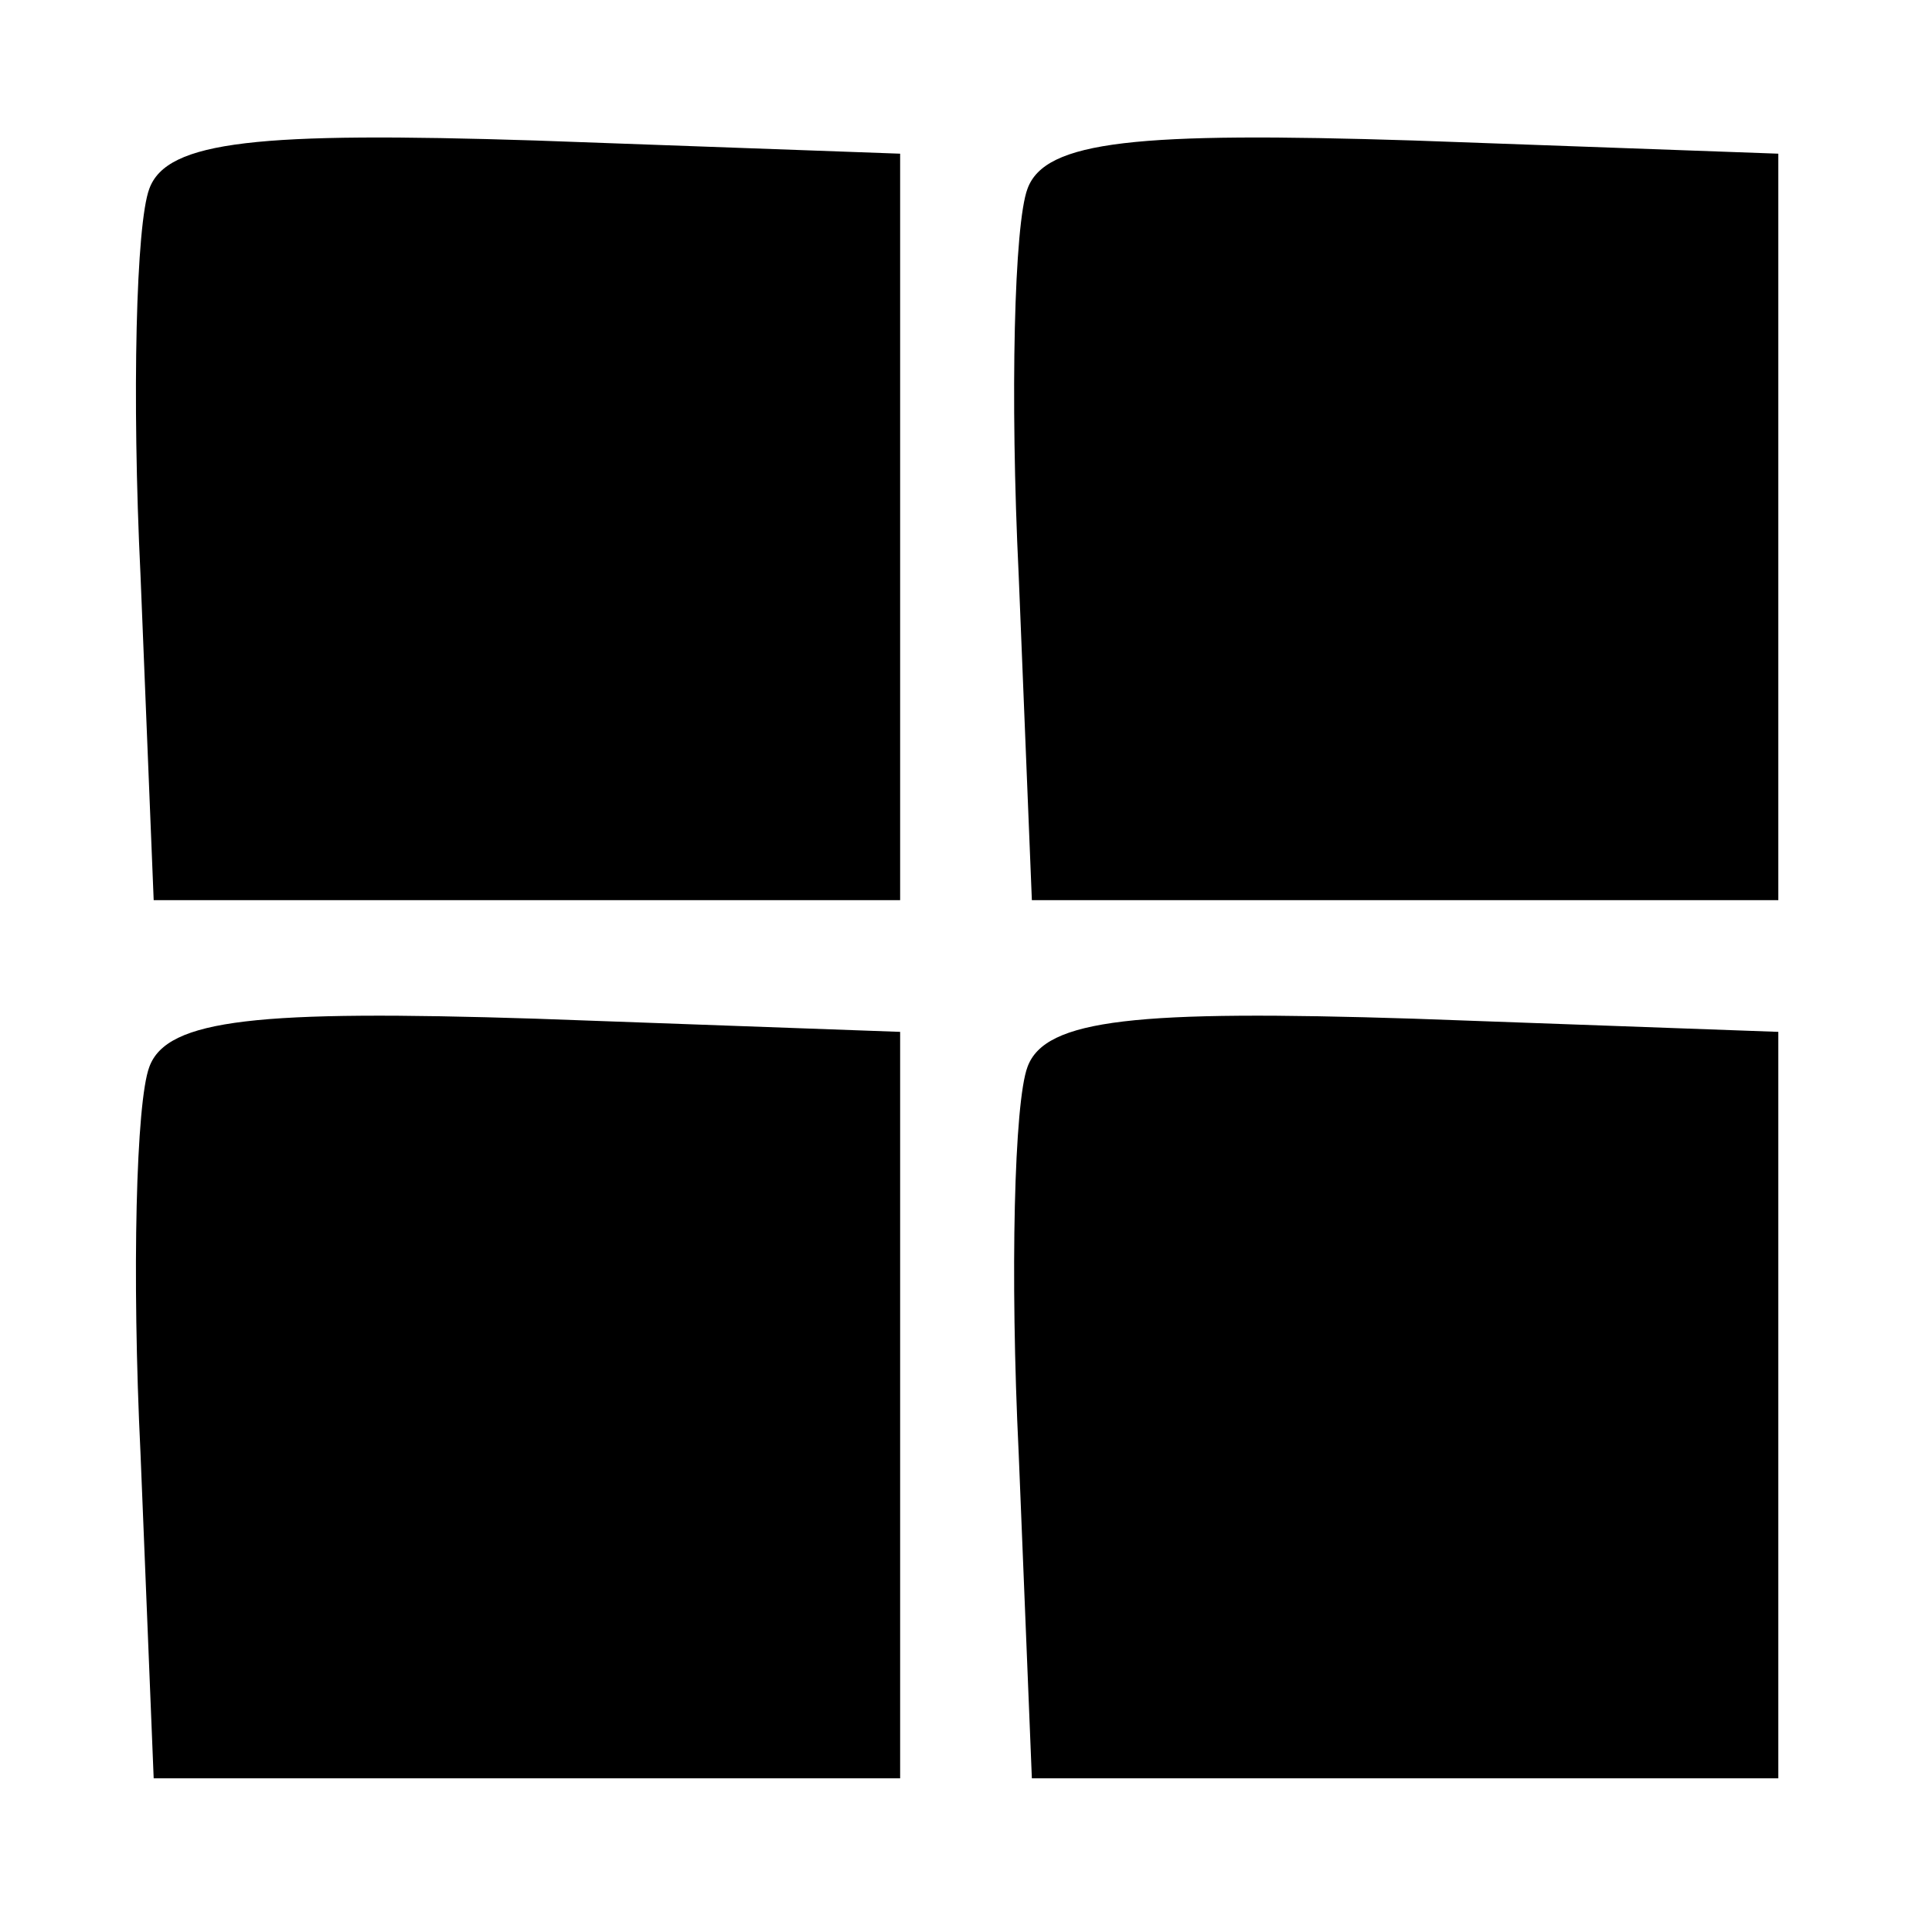
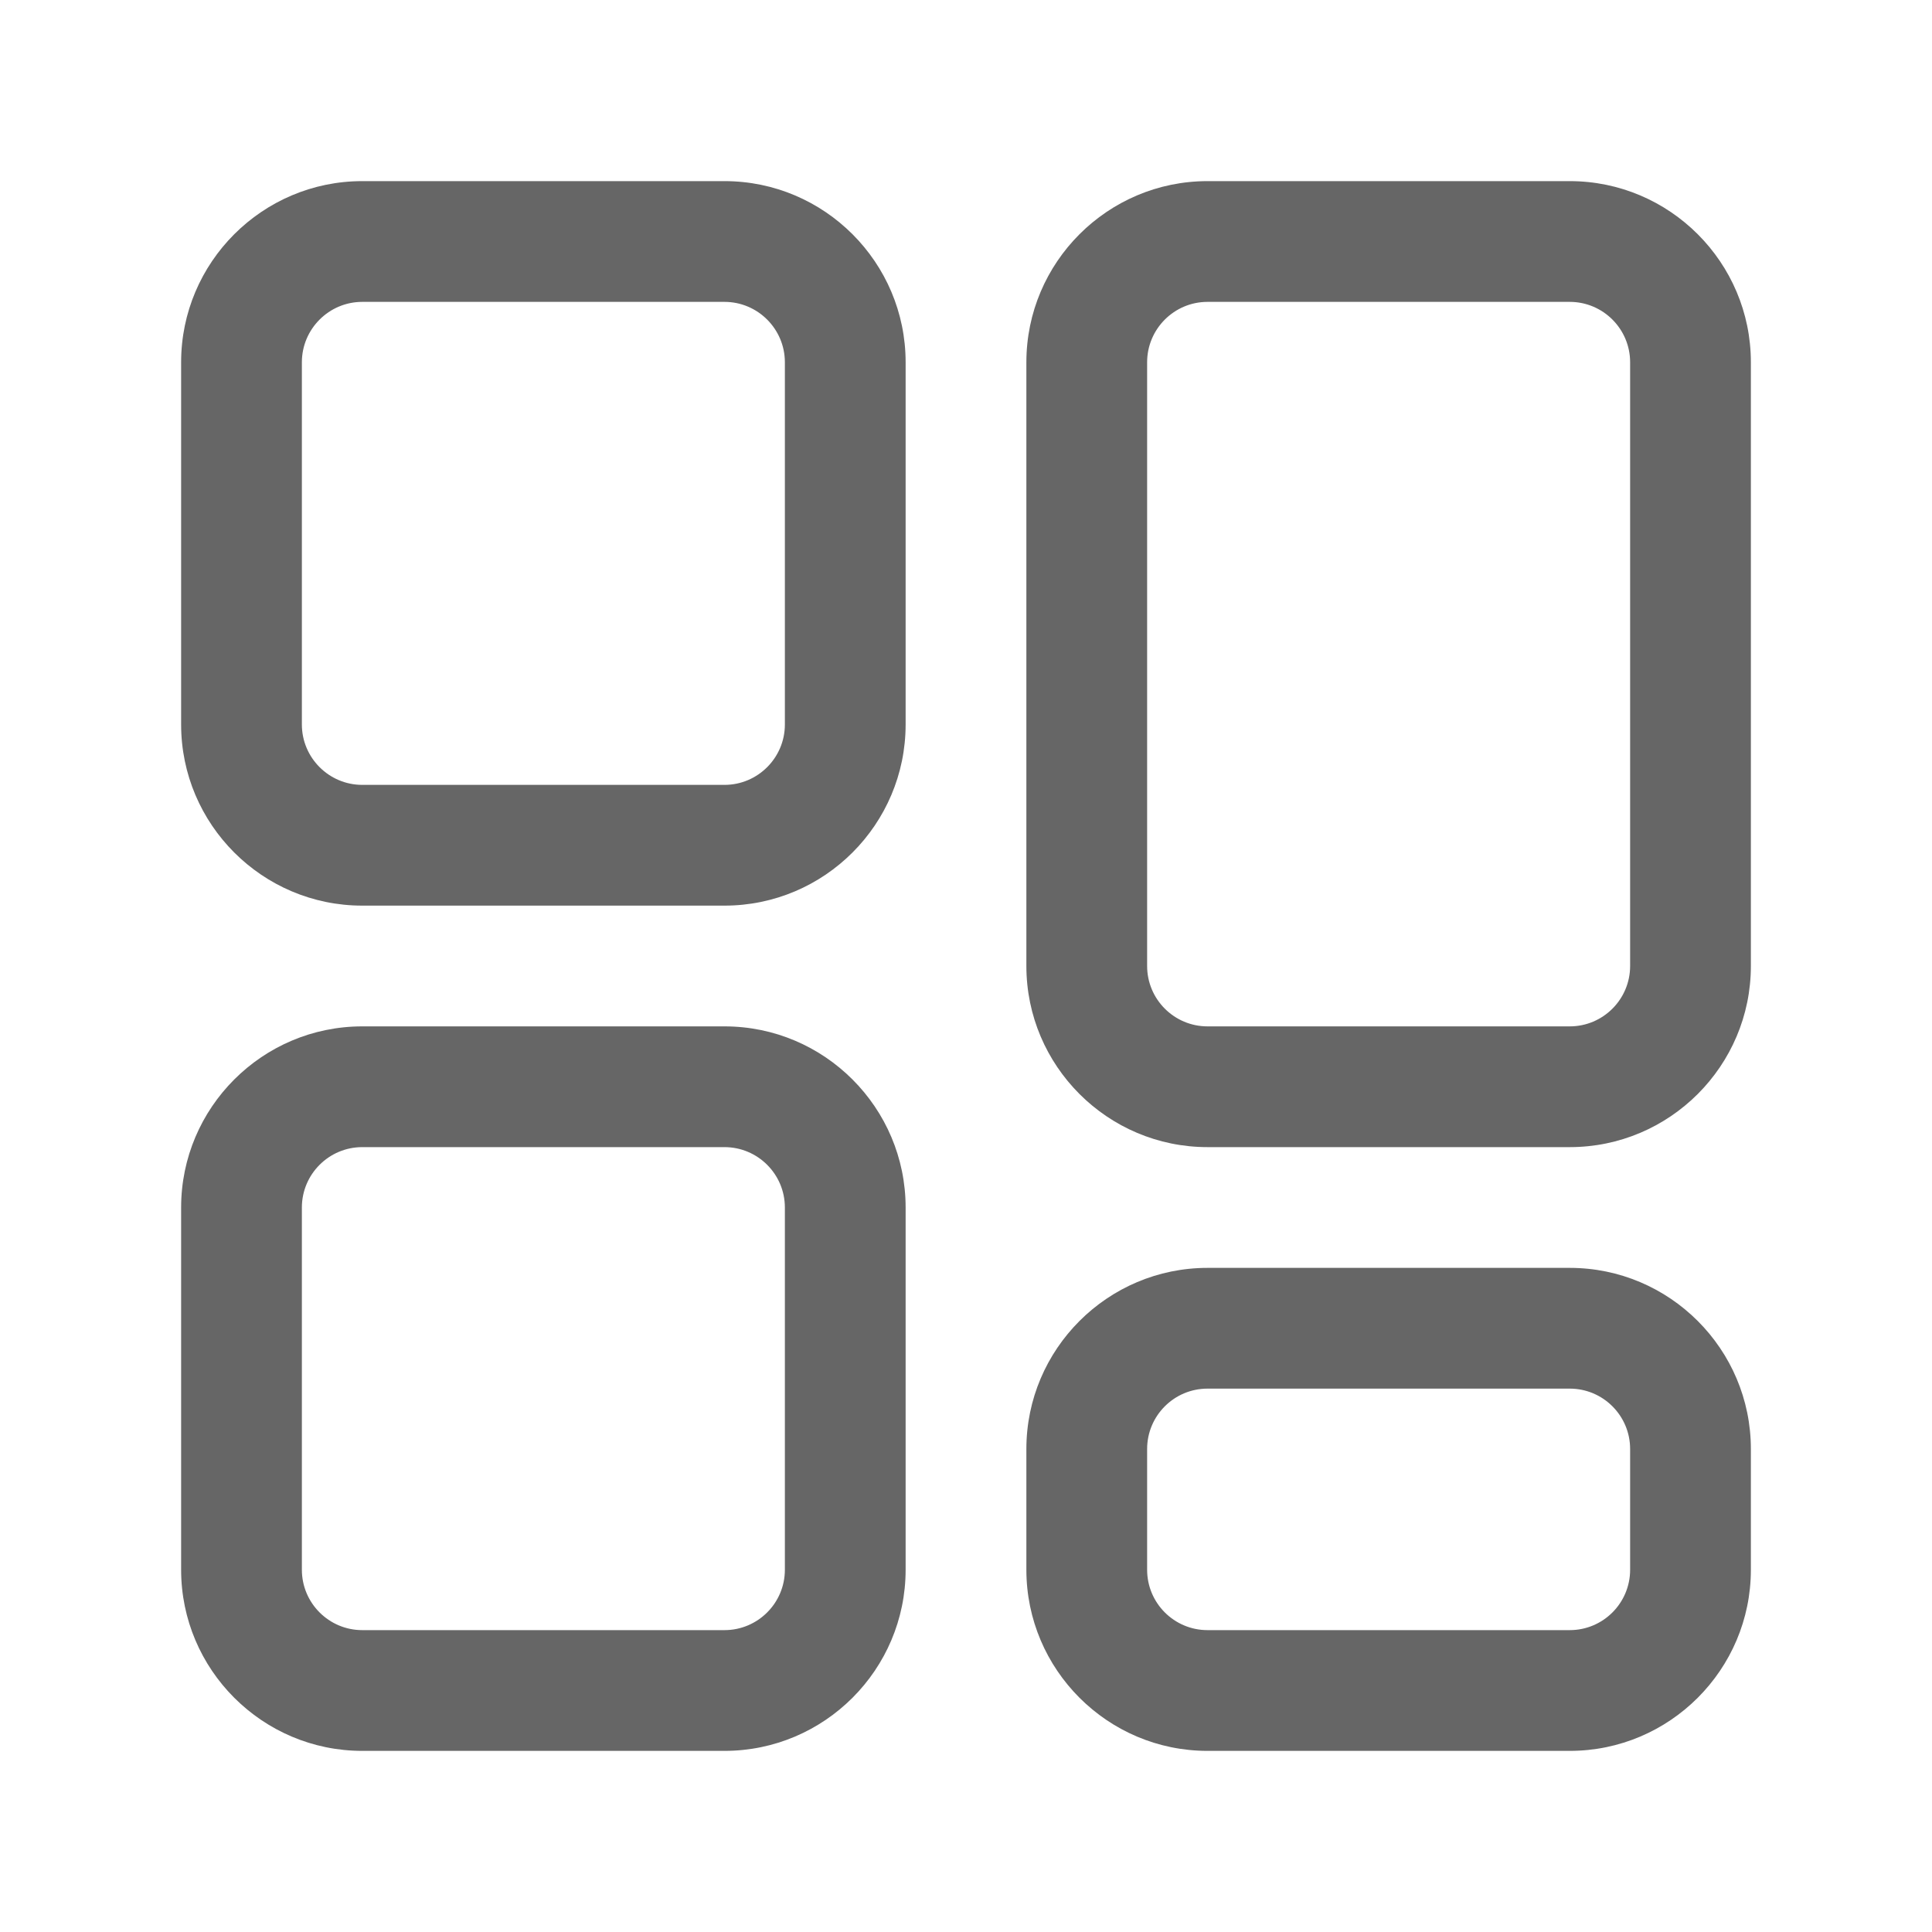
- <svg xmlns="http://www.w3.org/2000/svg" version="1.0" width="44pt" height="44pt" viewBox="0 0 44 44" preserveAspectRatio="xMidYMid meet">
-   <g transform="translate(0,44) scale(0.1,-0.1)" fill="#000000" stroke="none">
-     <path d="M34 397 c-3 -8 -4 -47 -2 -88 l3 -74 85 0 85 0 0 85 0 85 -83 3 c-63 2 -84 0 -88 -11z" />
-     <path d="M234 397 c-3 -8 -4 -47 -2 -88 l3 -74 85 0 85 0 0 85 0 85 -83 3 c-63 2 -84 0 -88 -11z" />
-     <path d="M34 197 c-3 -8 -4 -47 -2 -88 l3 -74 85 0 85 0 0 85 0 85 -83 3 c-63 2 -84 0 -88 -11z" />
-     <path d="M234 197 c-3 -8 -4 -47 -2 -88 l3 -74 85 0 85 0 0 85 0 85 -83 3 c-63 2 -84 0 -88 -11z" />
-   </g>
+ <svg xmlns="http://www.w3.org/2000/svg" t="1606183079219" class="icon" viewBox="0 0 1024 1024" version="1.1" p-id="6065" width="200" height="200">
+   <path d="M384 480 192 480c-52.928 0-96-43.072-96-96L96 192c0-52.928 43.072-96 96-96l192 0c52.928 0 96 43.072 96 96l0 192C480 436.928 436.928 480 384 480zM192 160C174.368 160 160 174.368 160 192l0 192c0 17.632 14.368 32 32 32l192 0c17.632 0 32-14.368 32-32L416 192c0-17.632-14.368-32-32-32L192 160z" p-id="6066" fill="#666666" />
+   <path d="M384 928 192 928c-52.928 0-96-43.072-96-96l0-192c0-52.928 43.072-96 96-96l192 0c52.928 0 96 43.072 96 96l0 192C480 884.928 436.928 928 384 928zM192 608c-17.632 0-32 14.336-32 32l0 192c0 17.664 14.368 32 32 32l192 0c17.632 0 32-14.336 32-32l0-192c0-17.664-14.368-32-32-32L192 608z" p-id="6067" fill="#666666" />
+   <path d="M832 928l-192 0c-52.928 0-96-43.072-96-96l0-64c0-52.928 43.072-96 96-96l192 0c52.928 0 96 43.072 96 96l0 64C928 884.928 884.928 928 832 928zM640 736c-17.664 0-32 14.336-32 32l0 64c0 17.664 14.336 32 32 32l192 0c17.664 0 32-14.336 32-32l0-64c0-17.664-14.336-32-32-32L640 736z" p-id="6068" fill="#666666" />
+   <path d="M832 608l-192 0c-52.928 0-96-43.072-96-96L544 192c0-52.928 43.072-96 96-96l192 0c52.928 0 96 43.072 96 96l0 320C928 564.928 884.928 608 832 608zM640 160c-17.664 0-32 14.368-32 32l0 320c0 17.632 14.336 32 32 32l192 0c17.664 0 32-14.368 32-32L864 192c0-17.632-14.336-32-32-32L640 160z" p-id="6069" fill="#666666" />
</svg>
